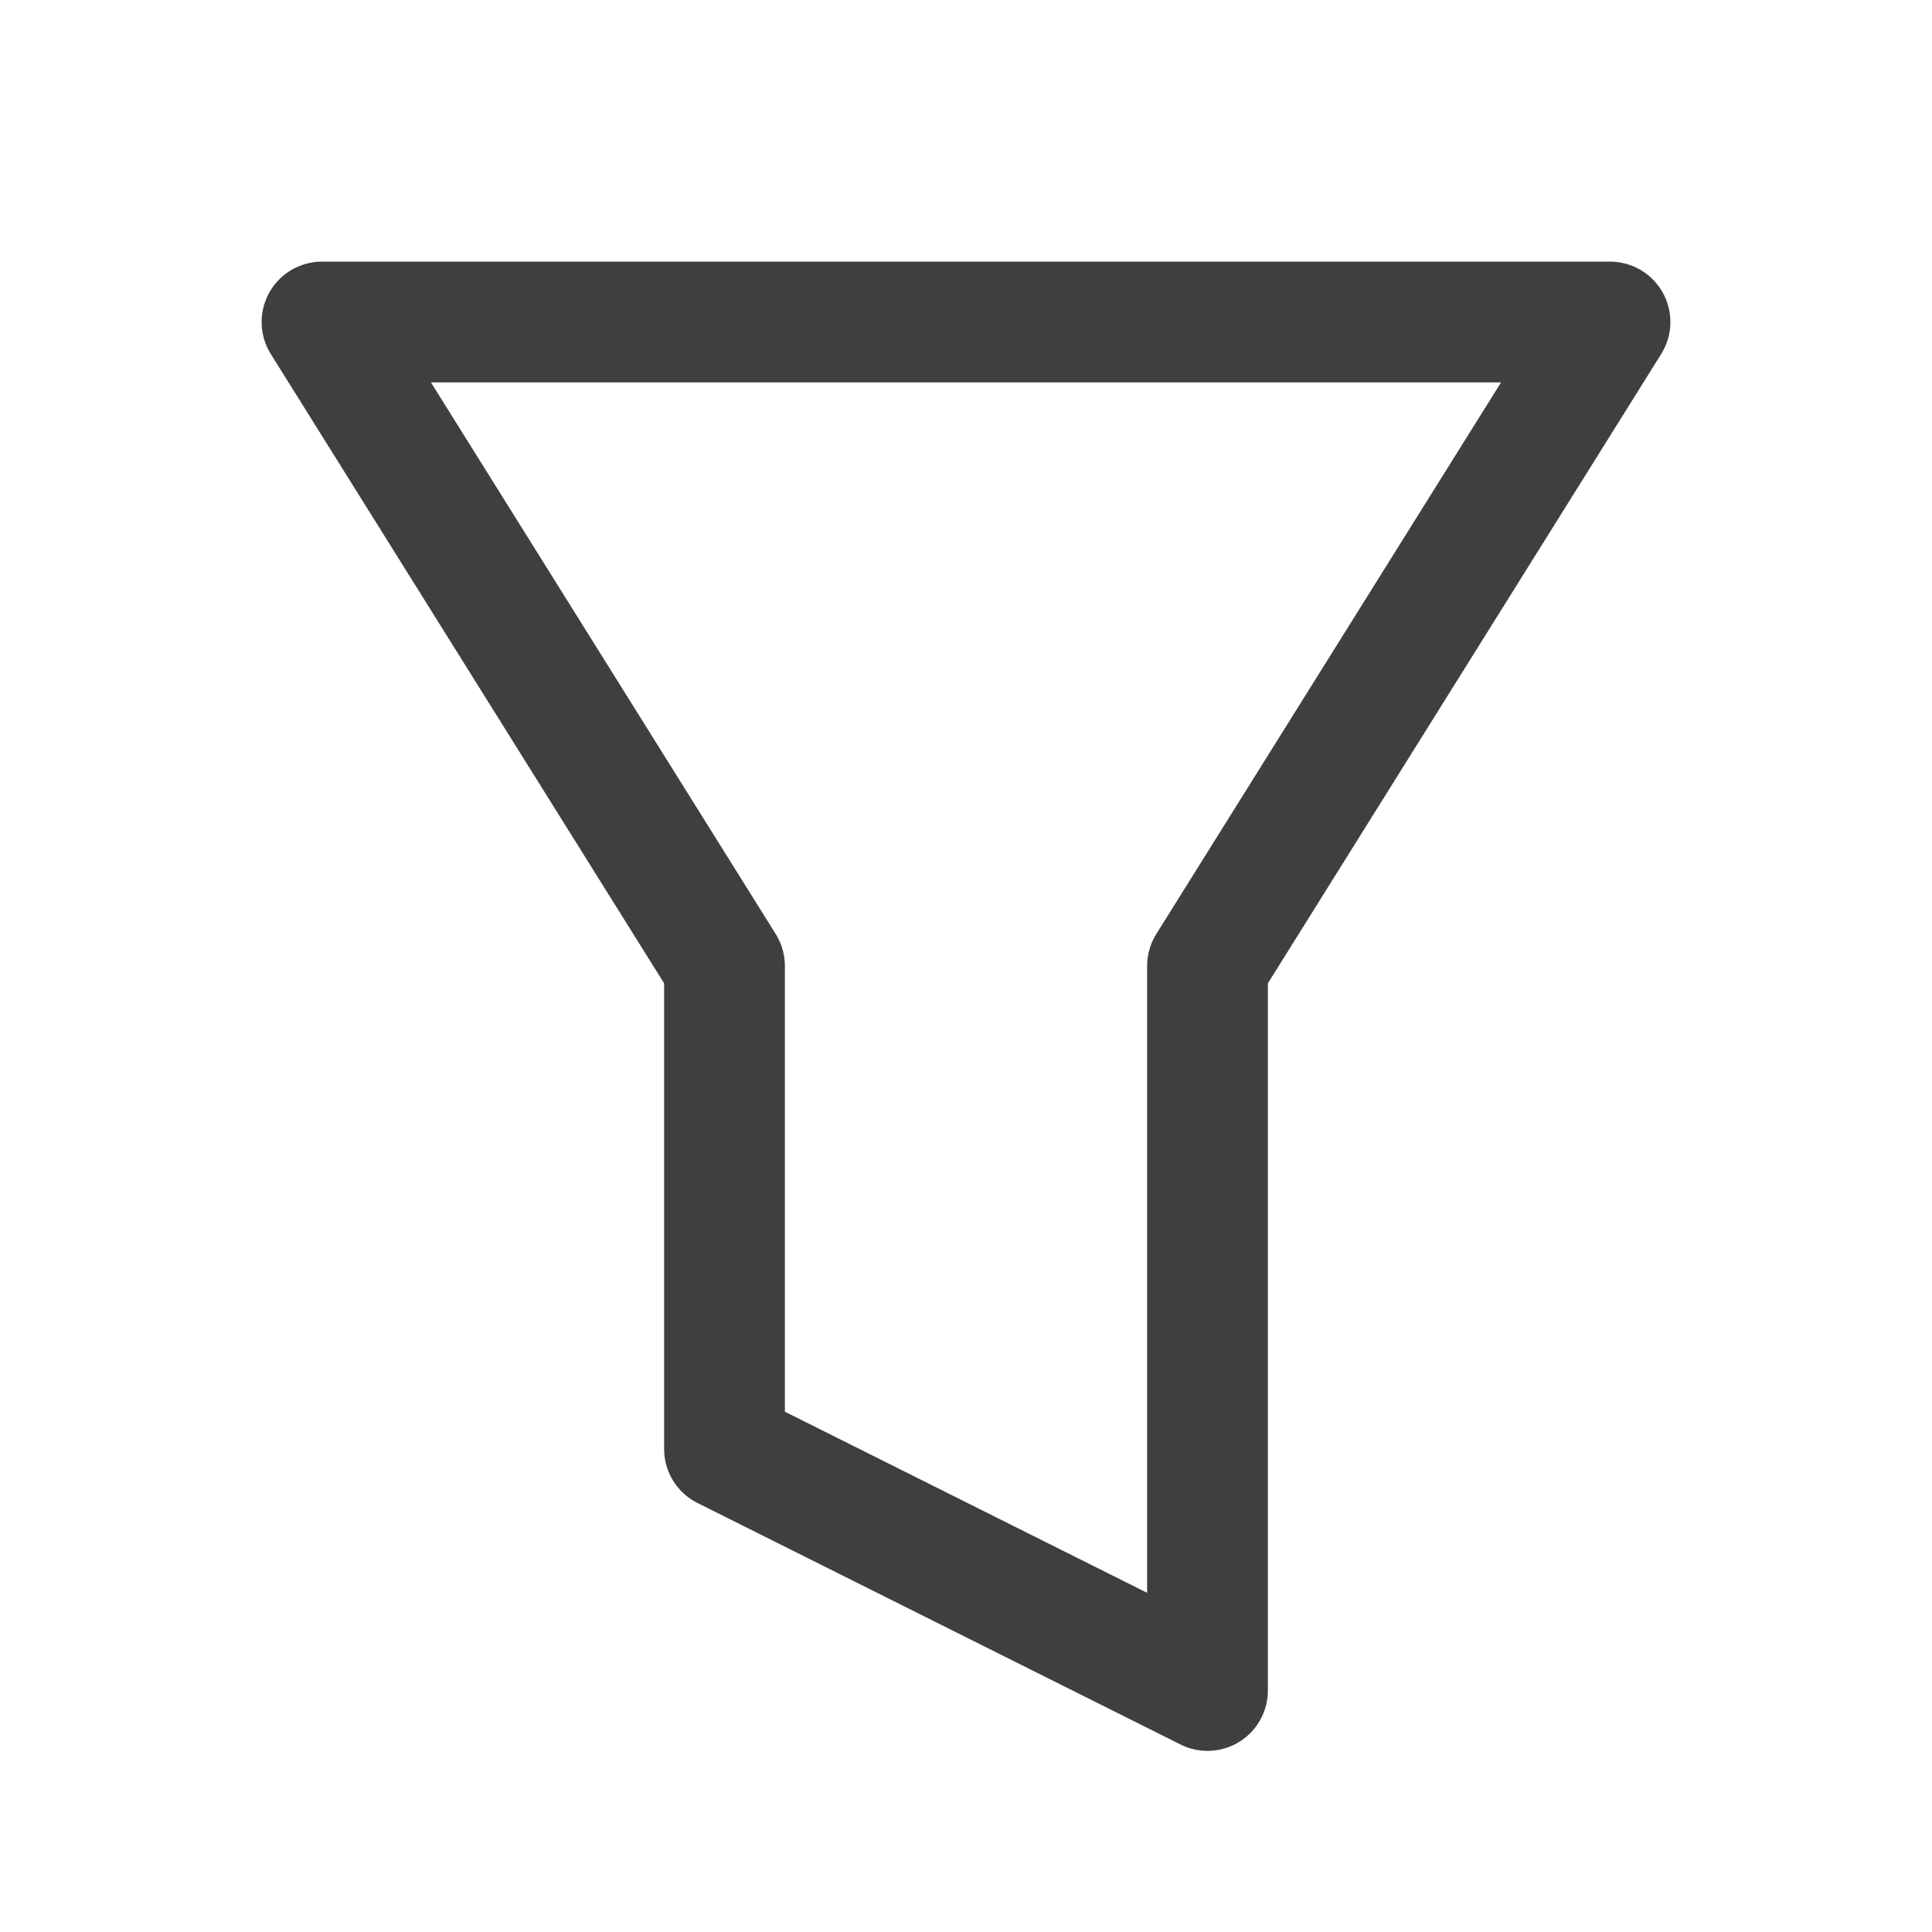
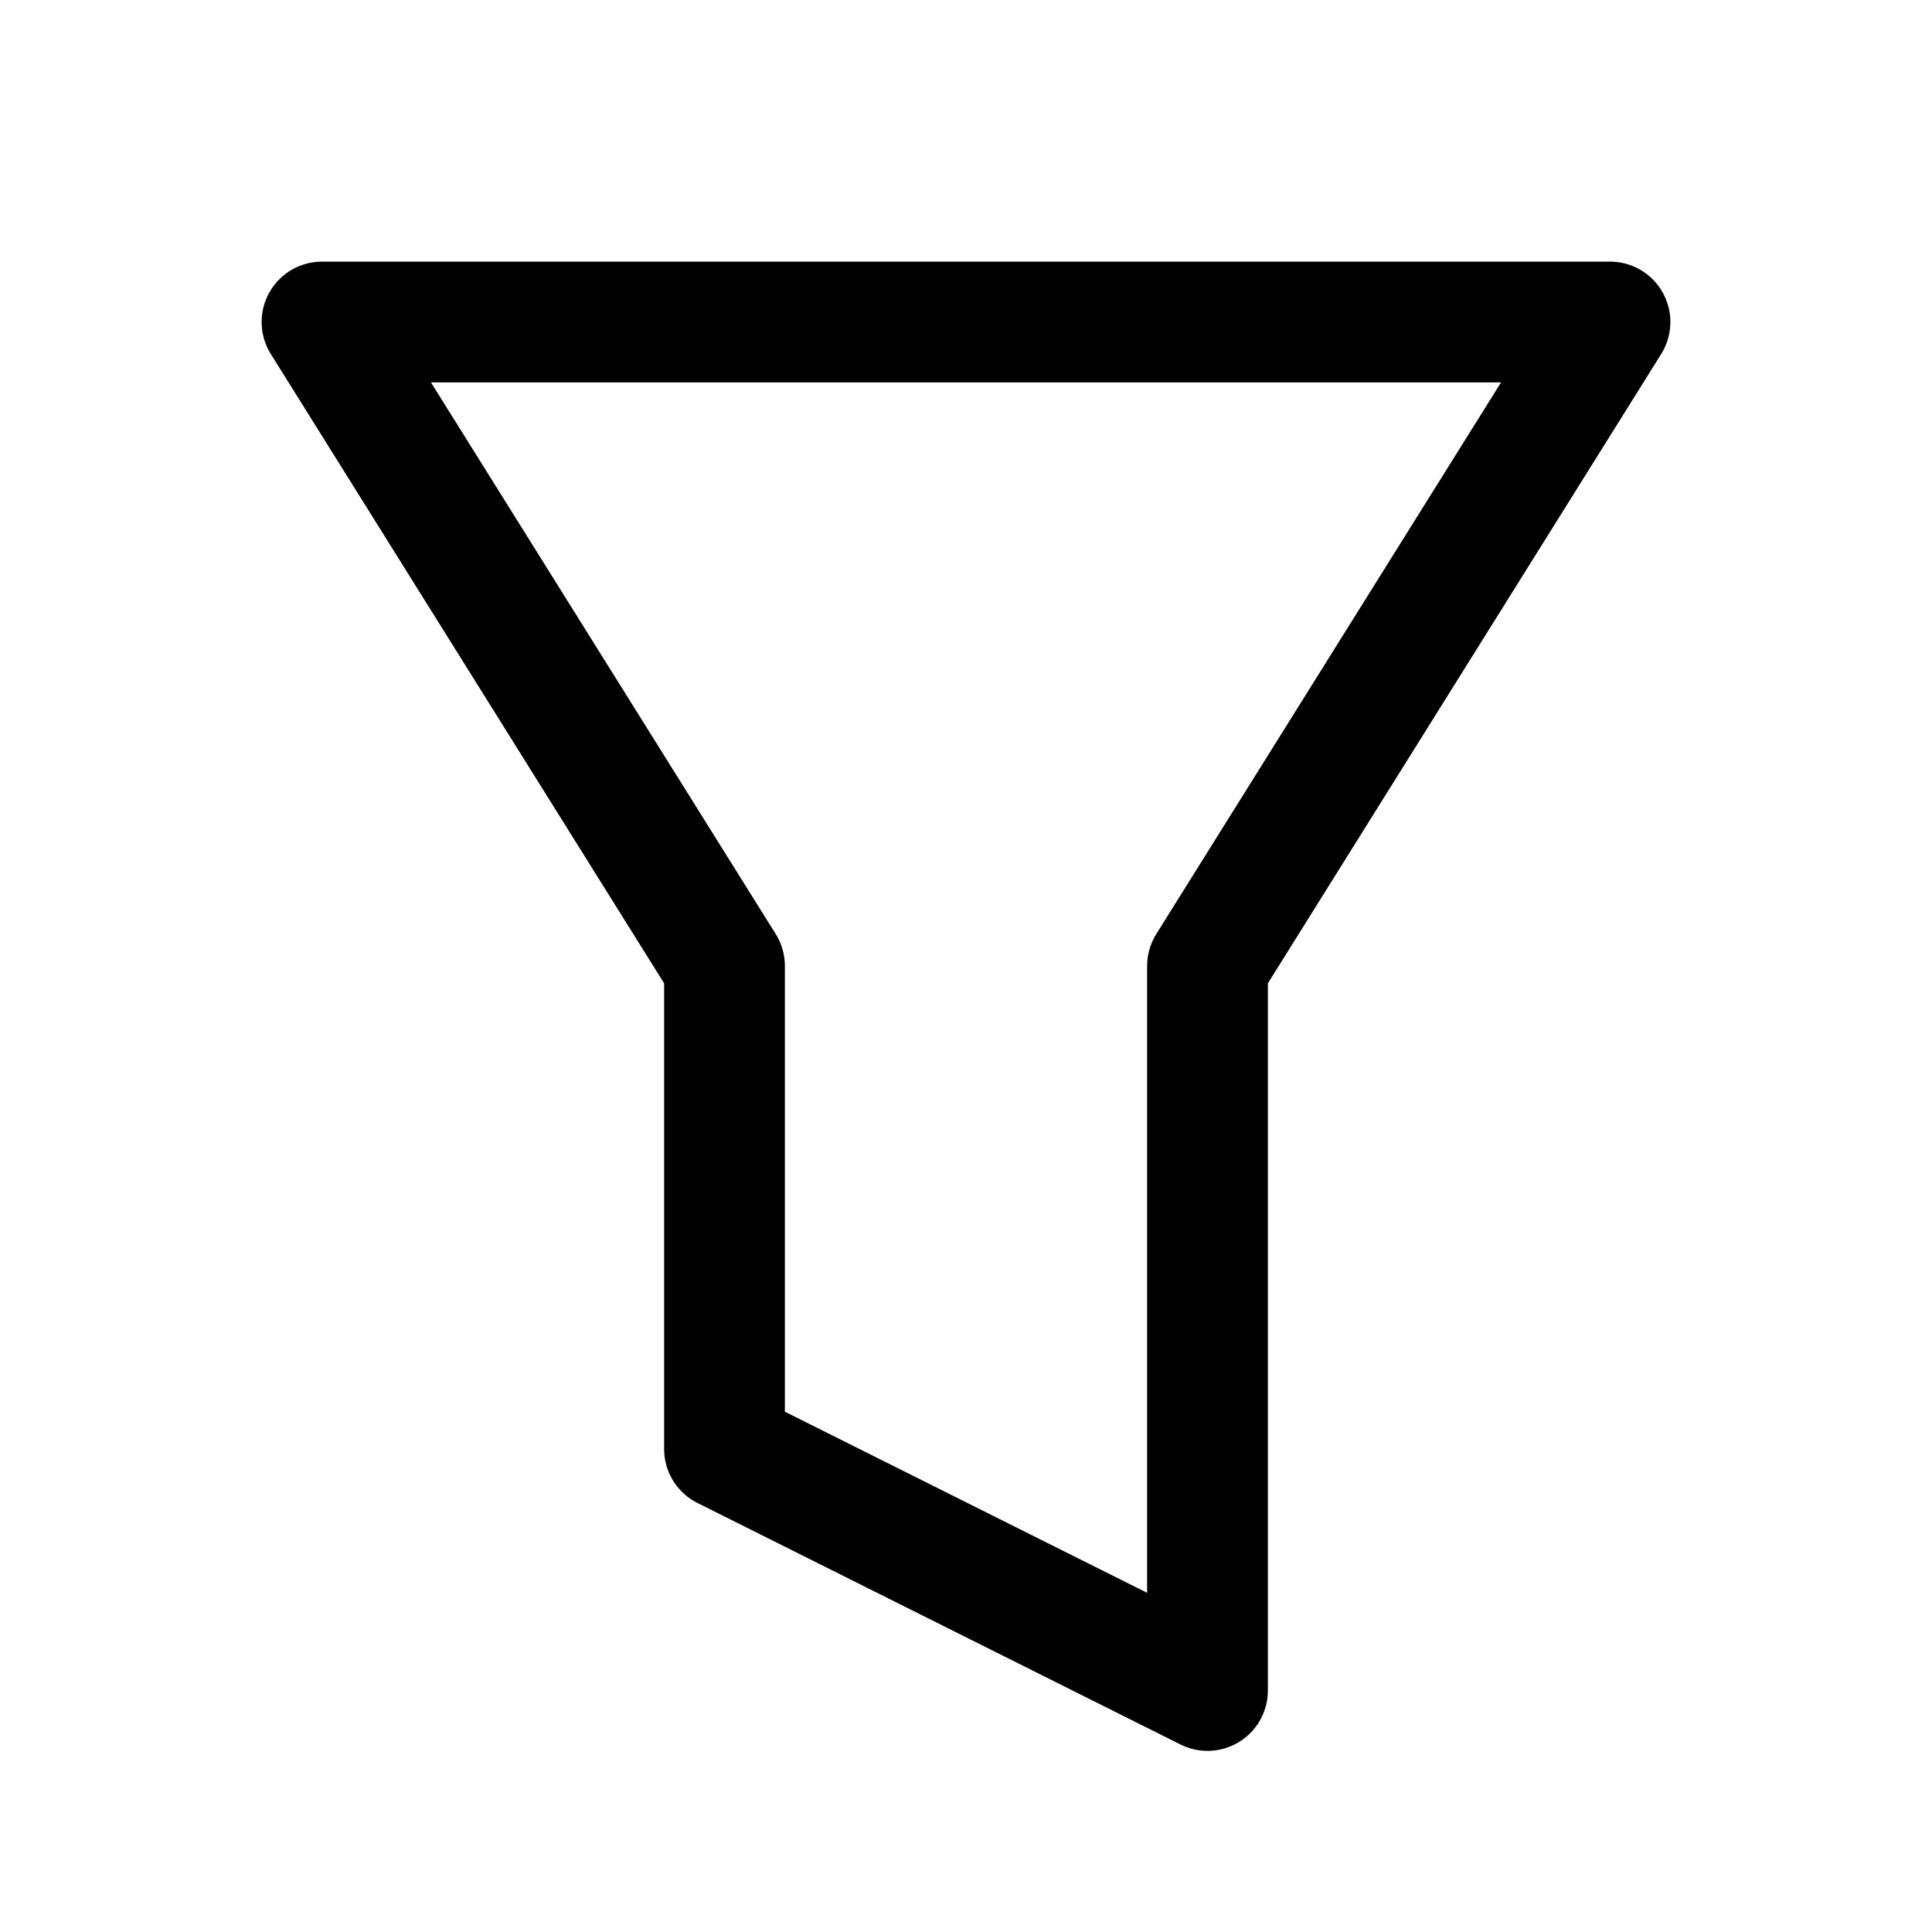
<svg xmlns="http://www.w3.org/2000/svg" width="24" height="24" viewBox="0 0 24 24" fill="none">
-   <path d="M4 4L9 12V18L15 21V12L20 4H4Z" stroke="#3F3F3F" stroke-width="1.5" stroke-linecap="round" stroke-linejoin="round" />
+   <path d="M4 4L9 12V18L15 21V12L20 4H4Z" stroke="currentColor" stroke-width="1.5" stroke-linecap="round" stroke-linejoin="round" />
</svg>
